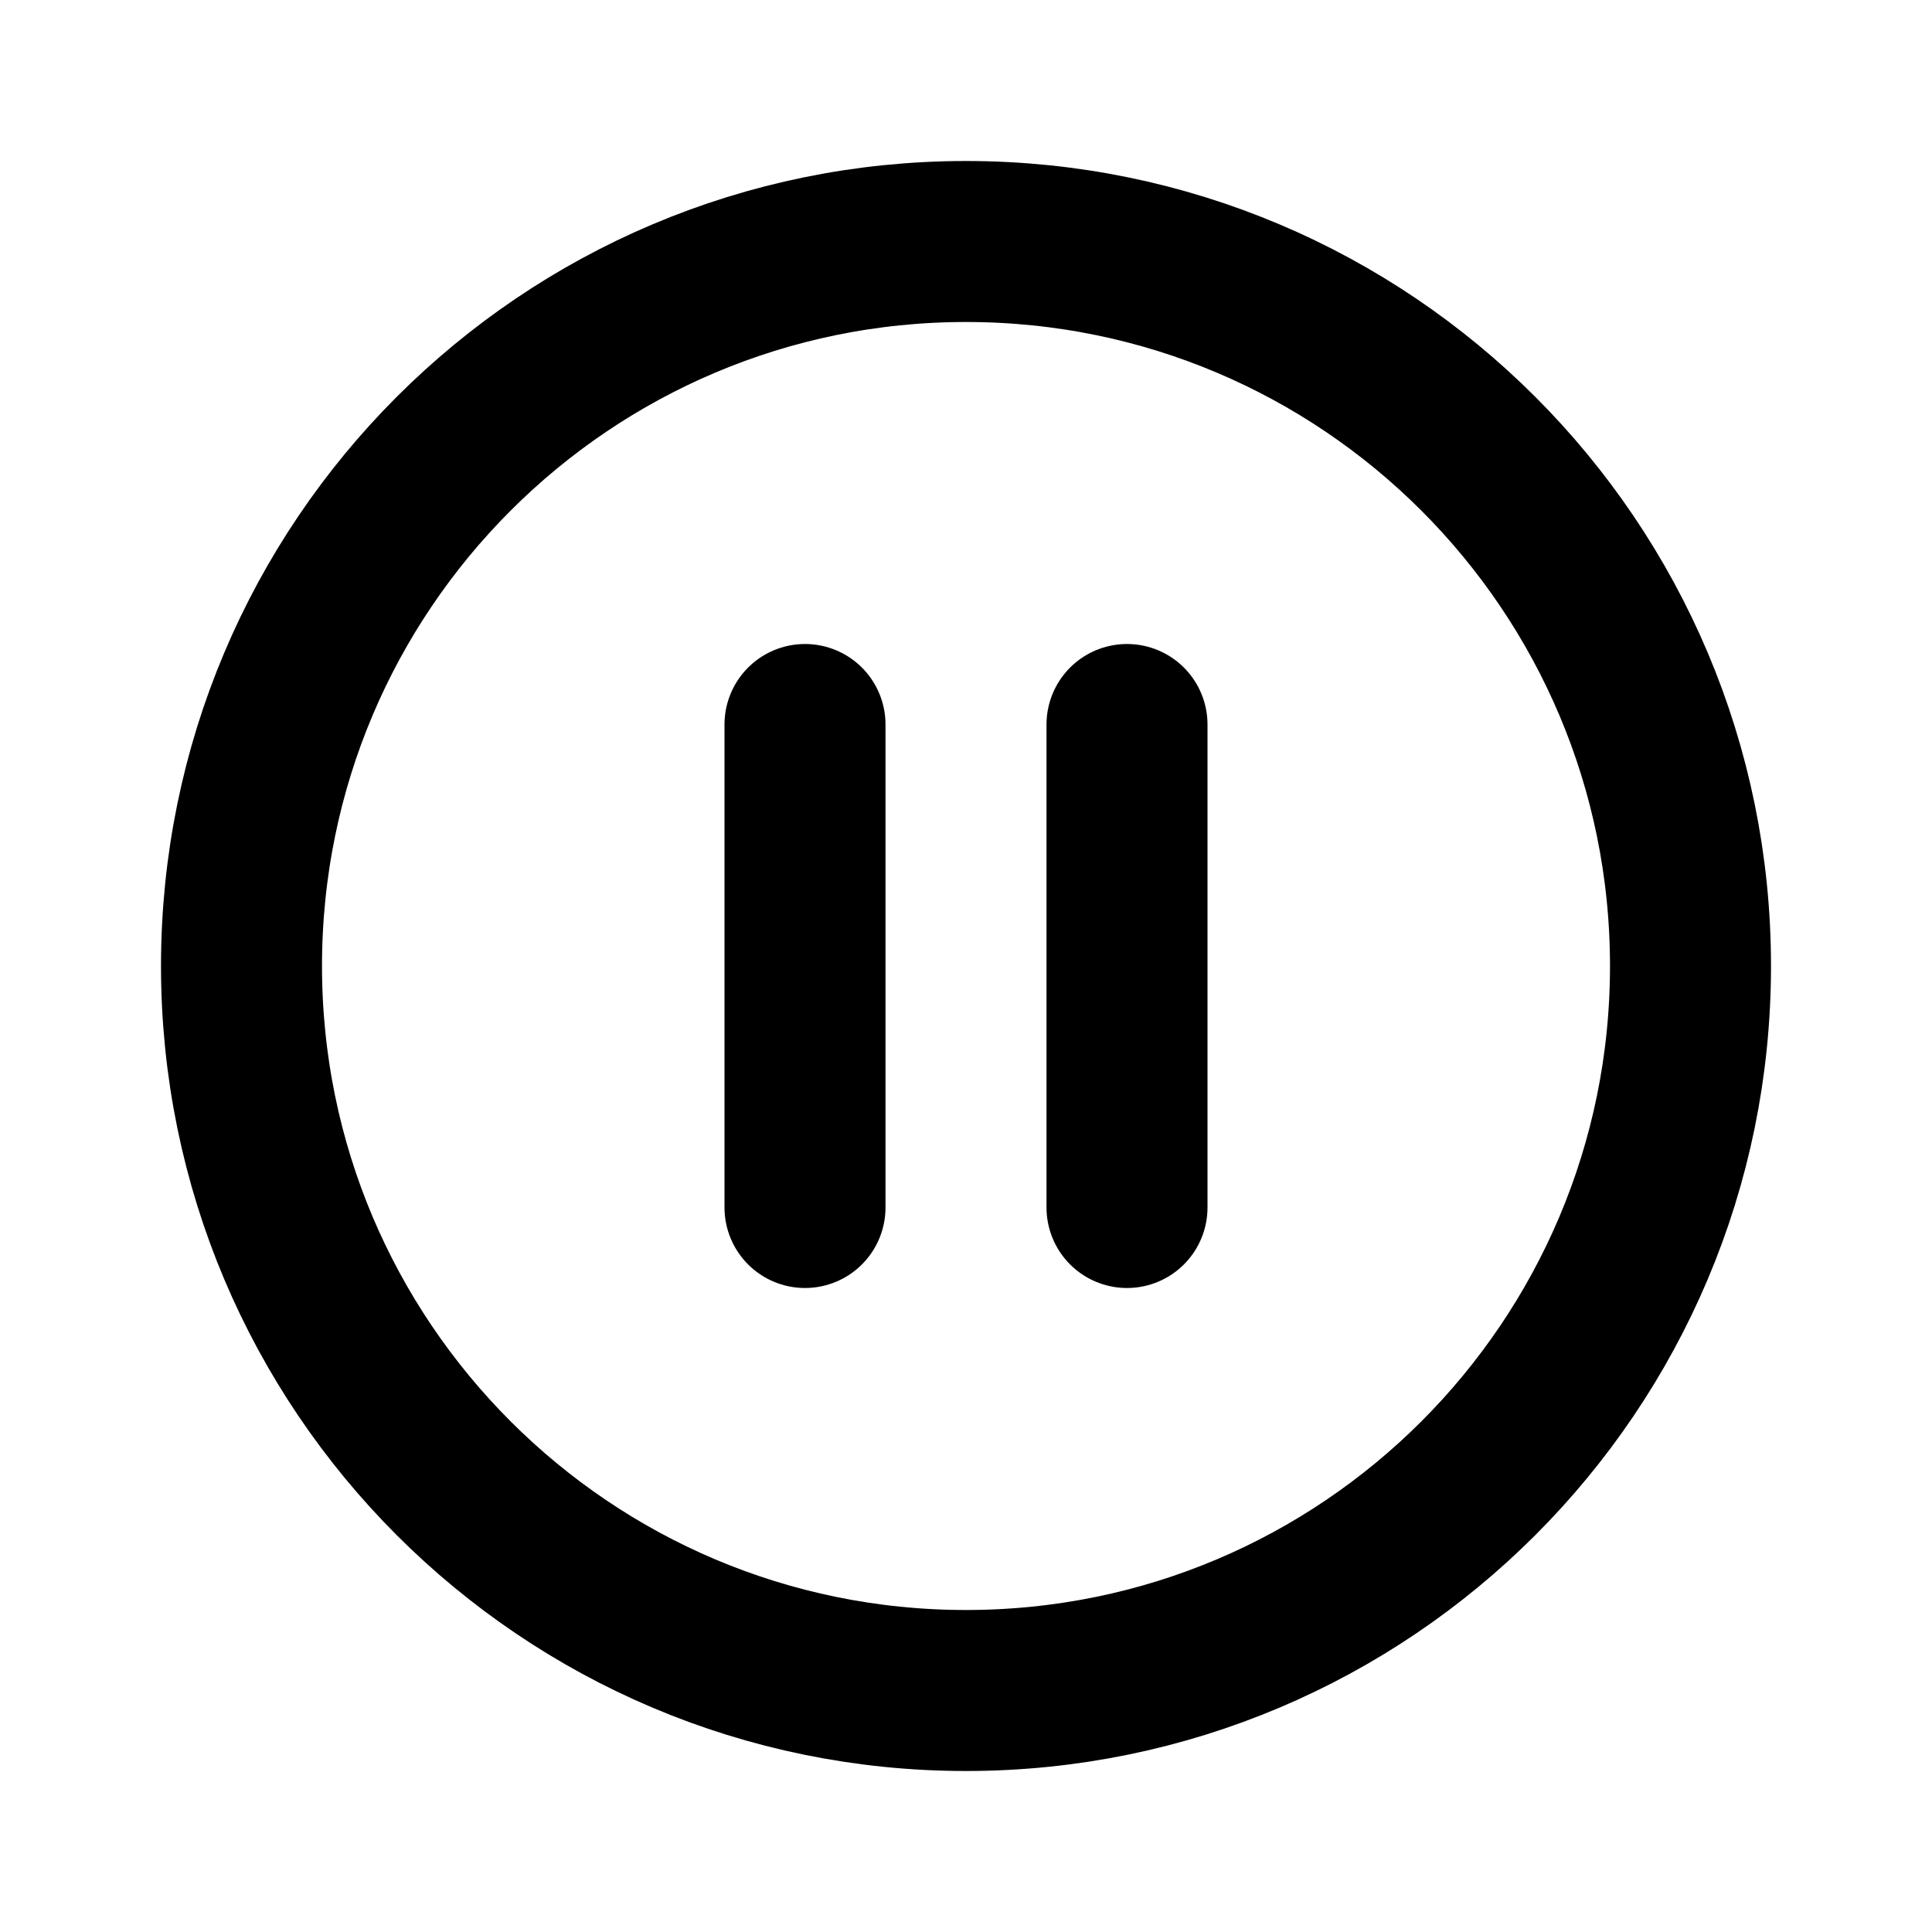
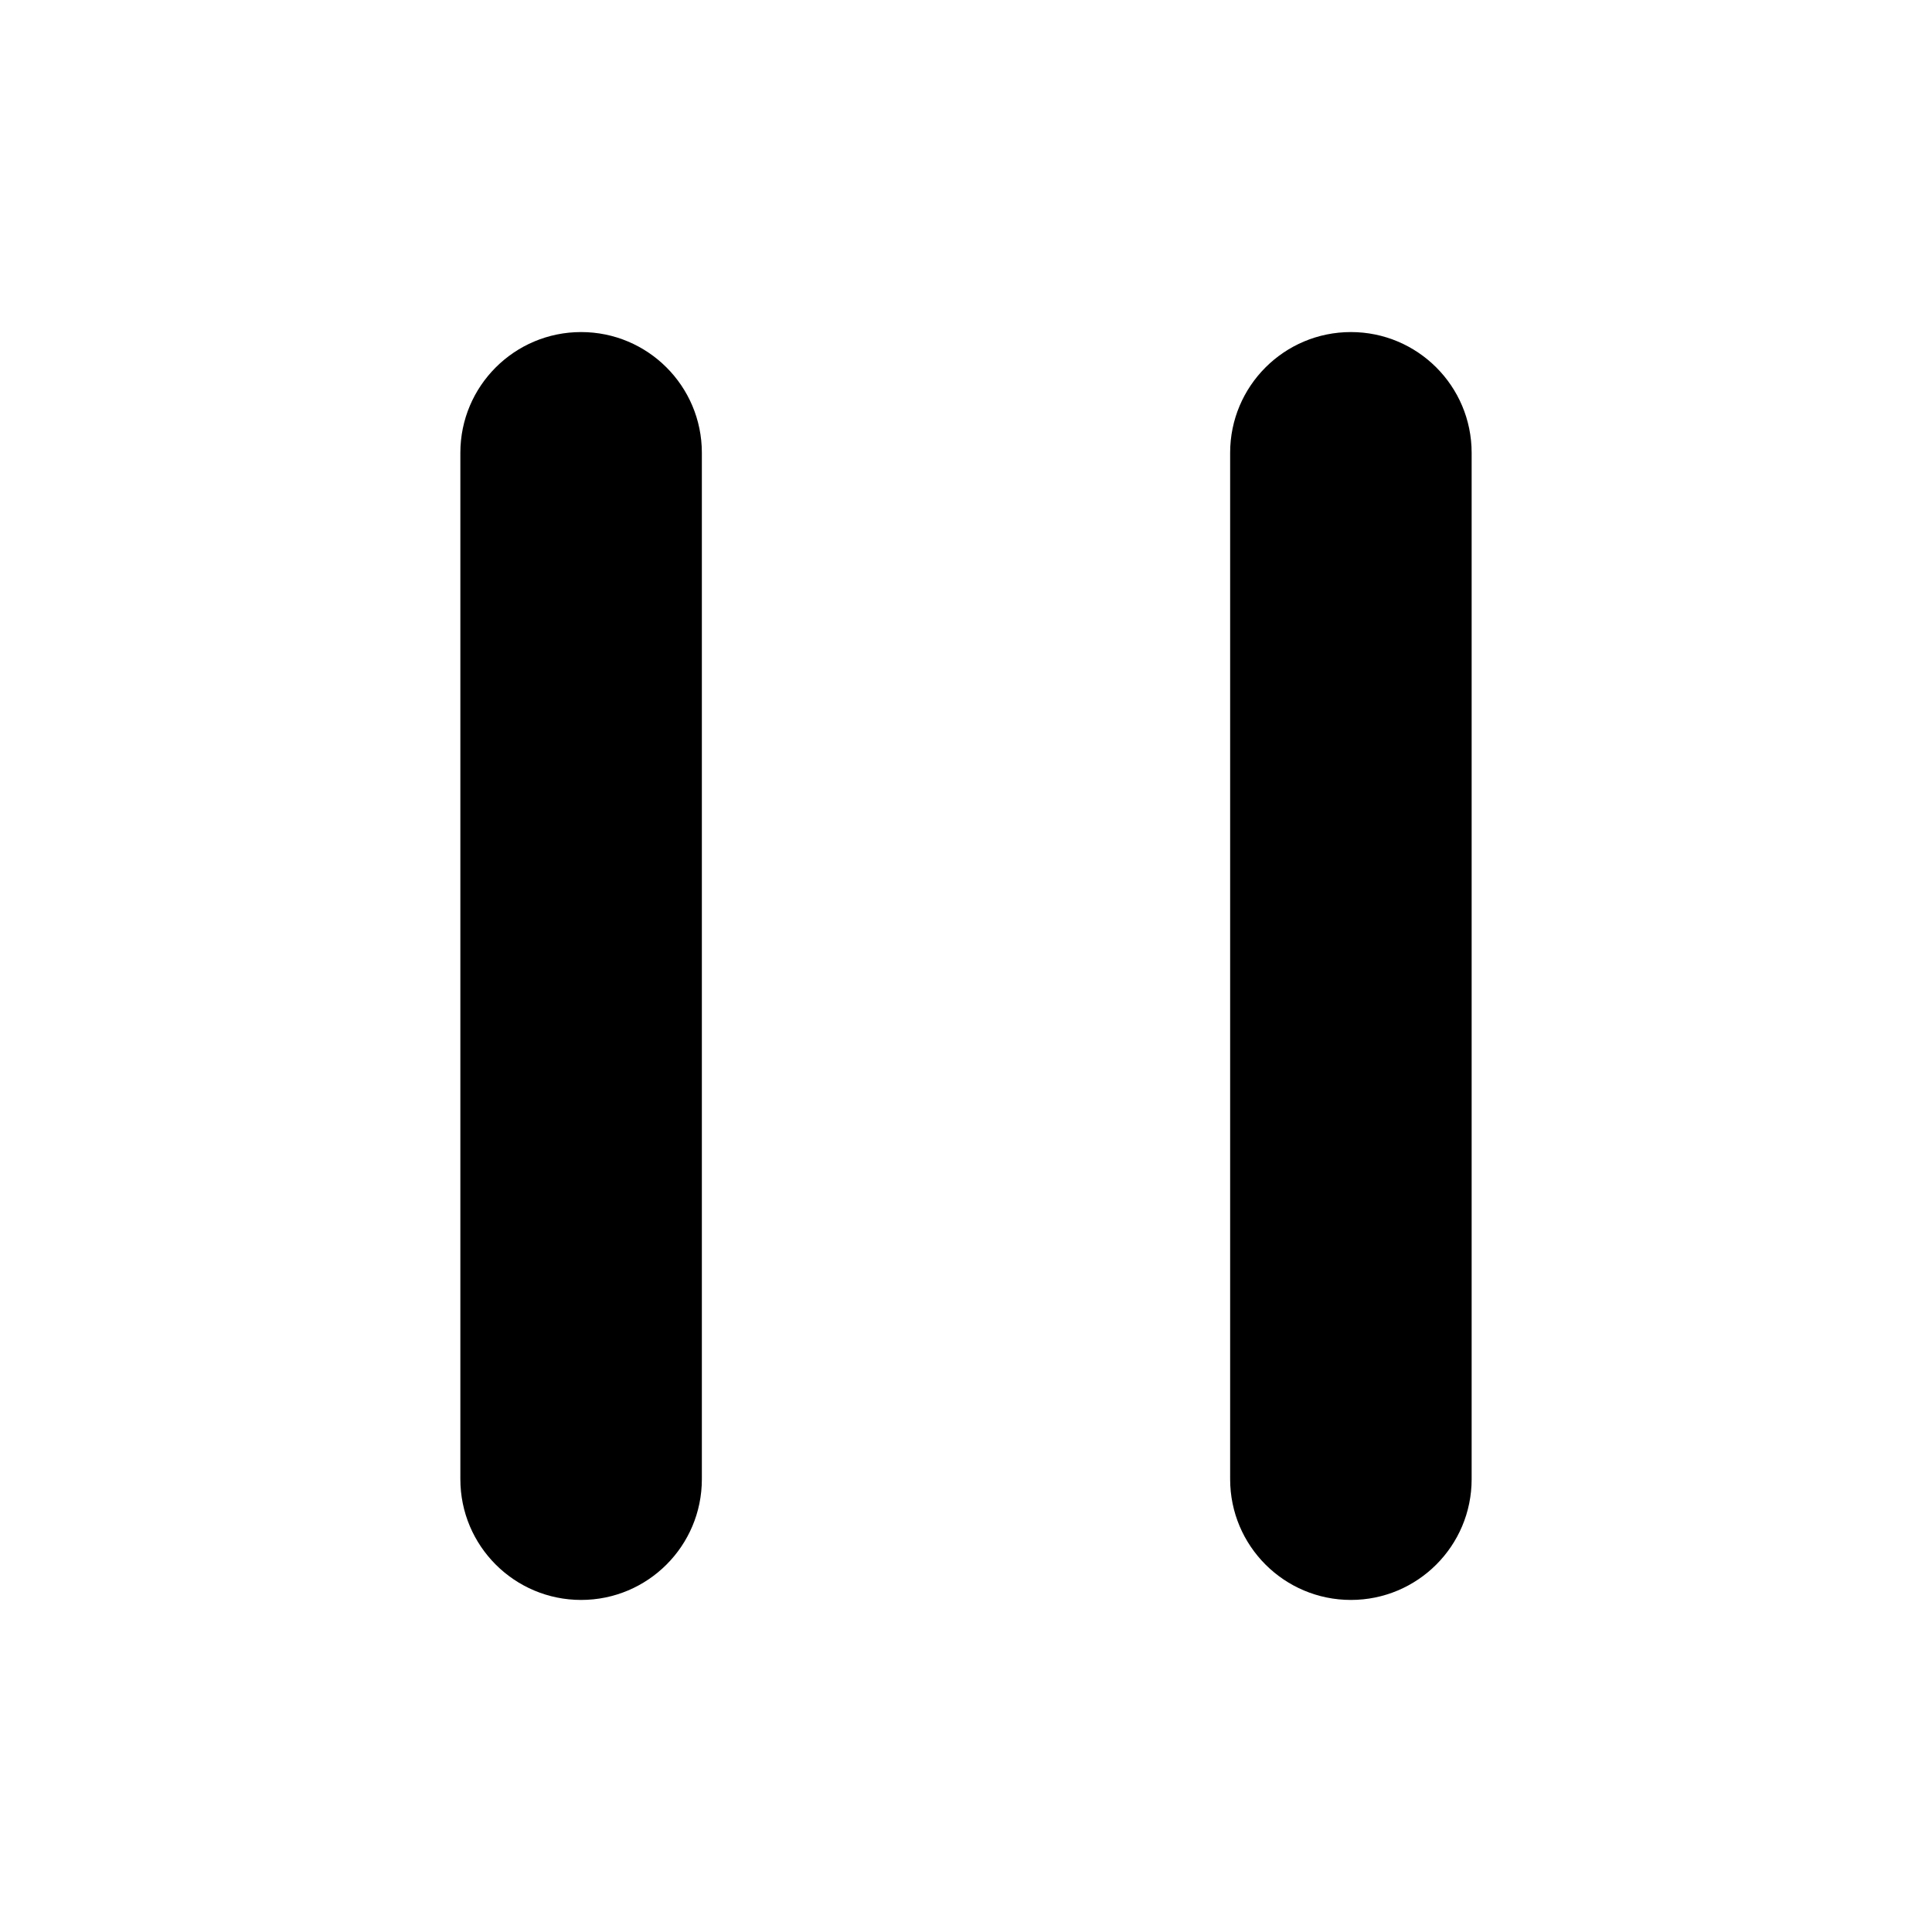
- <svg xmlns="http://www.w3.org/2000/svg" class="h-6 w-6" fill="none" viewBox="0 0 24 24" stroke="currentColor">
-   <path stroke-linecap="round" stroke-linejoin="round" stroke-width="2" d="M10 9v6m4-6v6m7-3a9 9 0 11-18 0 9 9 0 0118 0z" />
+ <svg xmlns="http://www.w3.org/2000/svg" t="1641878663266" class="icon" viewBox="0 0 1024 1024" version="1.1" p-id="1700" width="200" height="200">
+   <defs>
+     <style type="text/css" />
+   </defs>
+   <path d="M308 848c-35.3 0-64-28.6-64-64V240c0-35.4 28.7-64 64-64s64 28.6 64 64v544c0 35.4-28.7 64-64 64zM716 848c-35.3 0-64-28.6-64-64V240c0-35.4 28.7-64 64-64s64 28.6 64 64v544c0 35.4-28.7 64-64 64z" p-id="1701" />
</svg>
